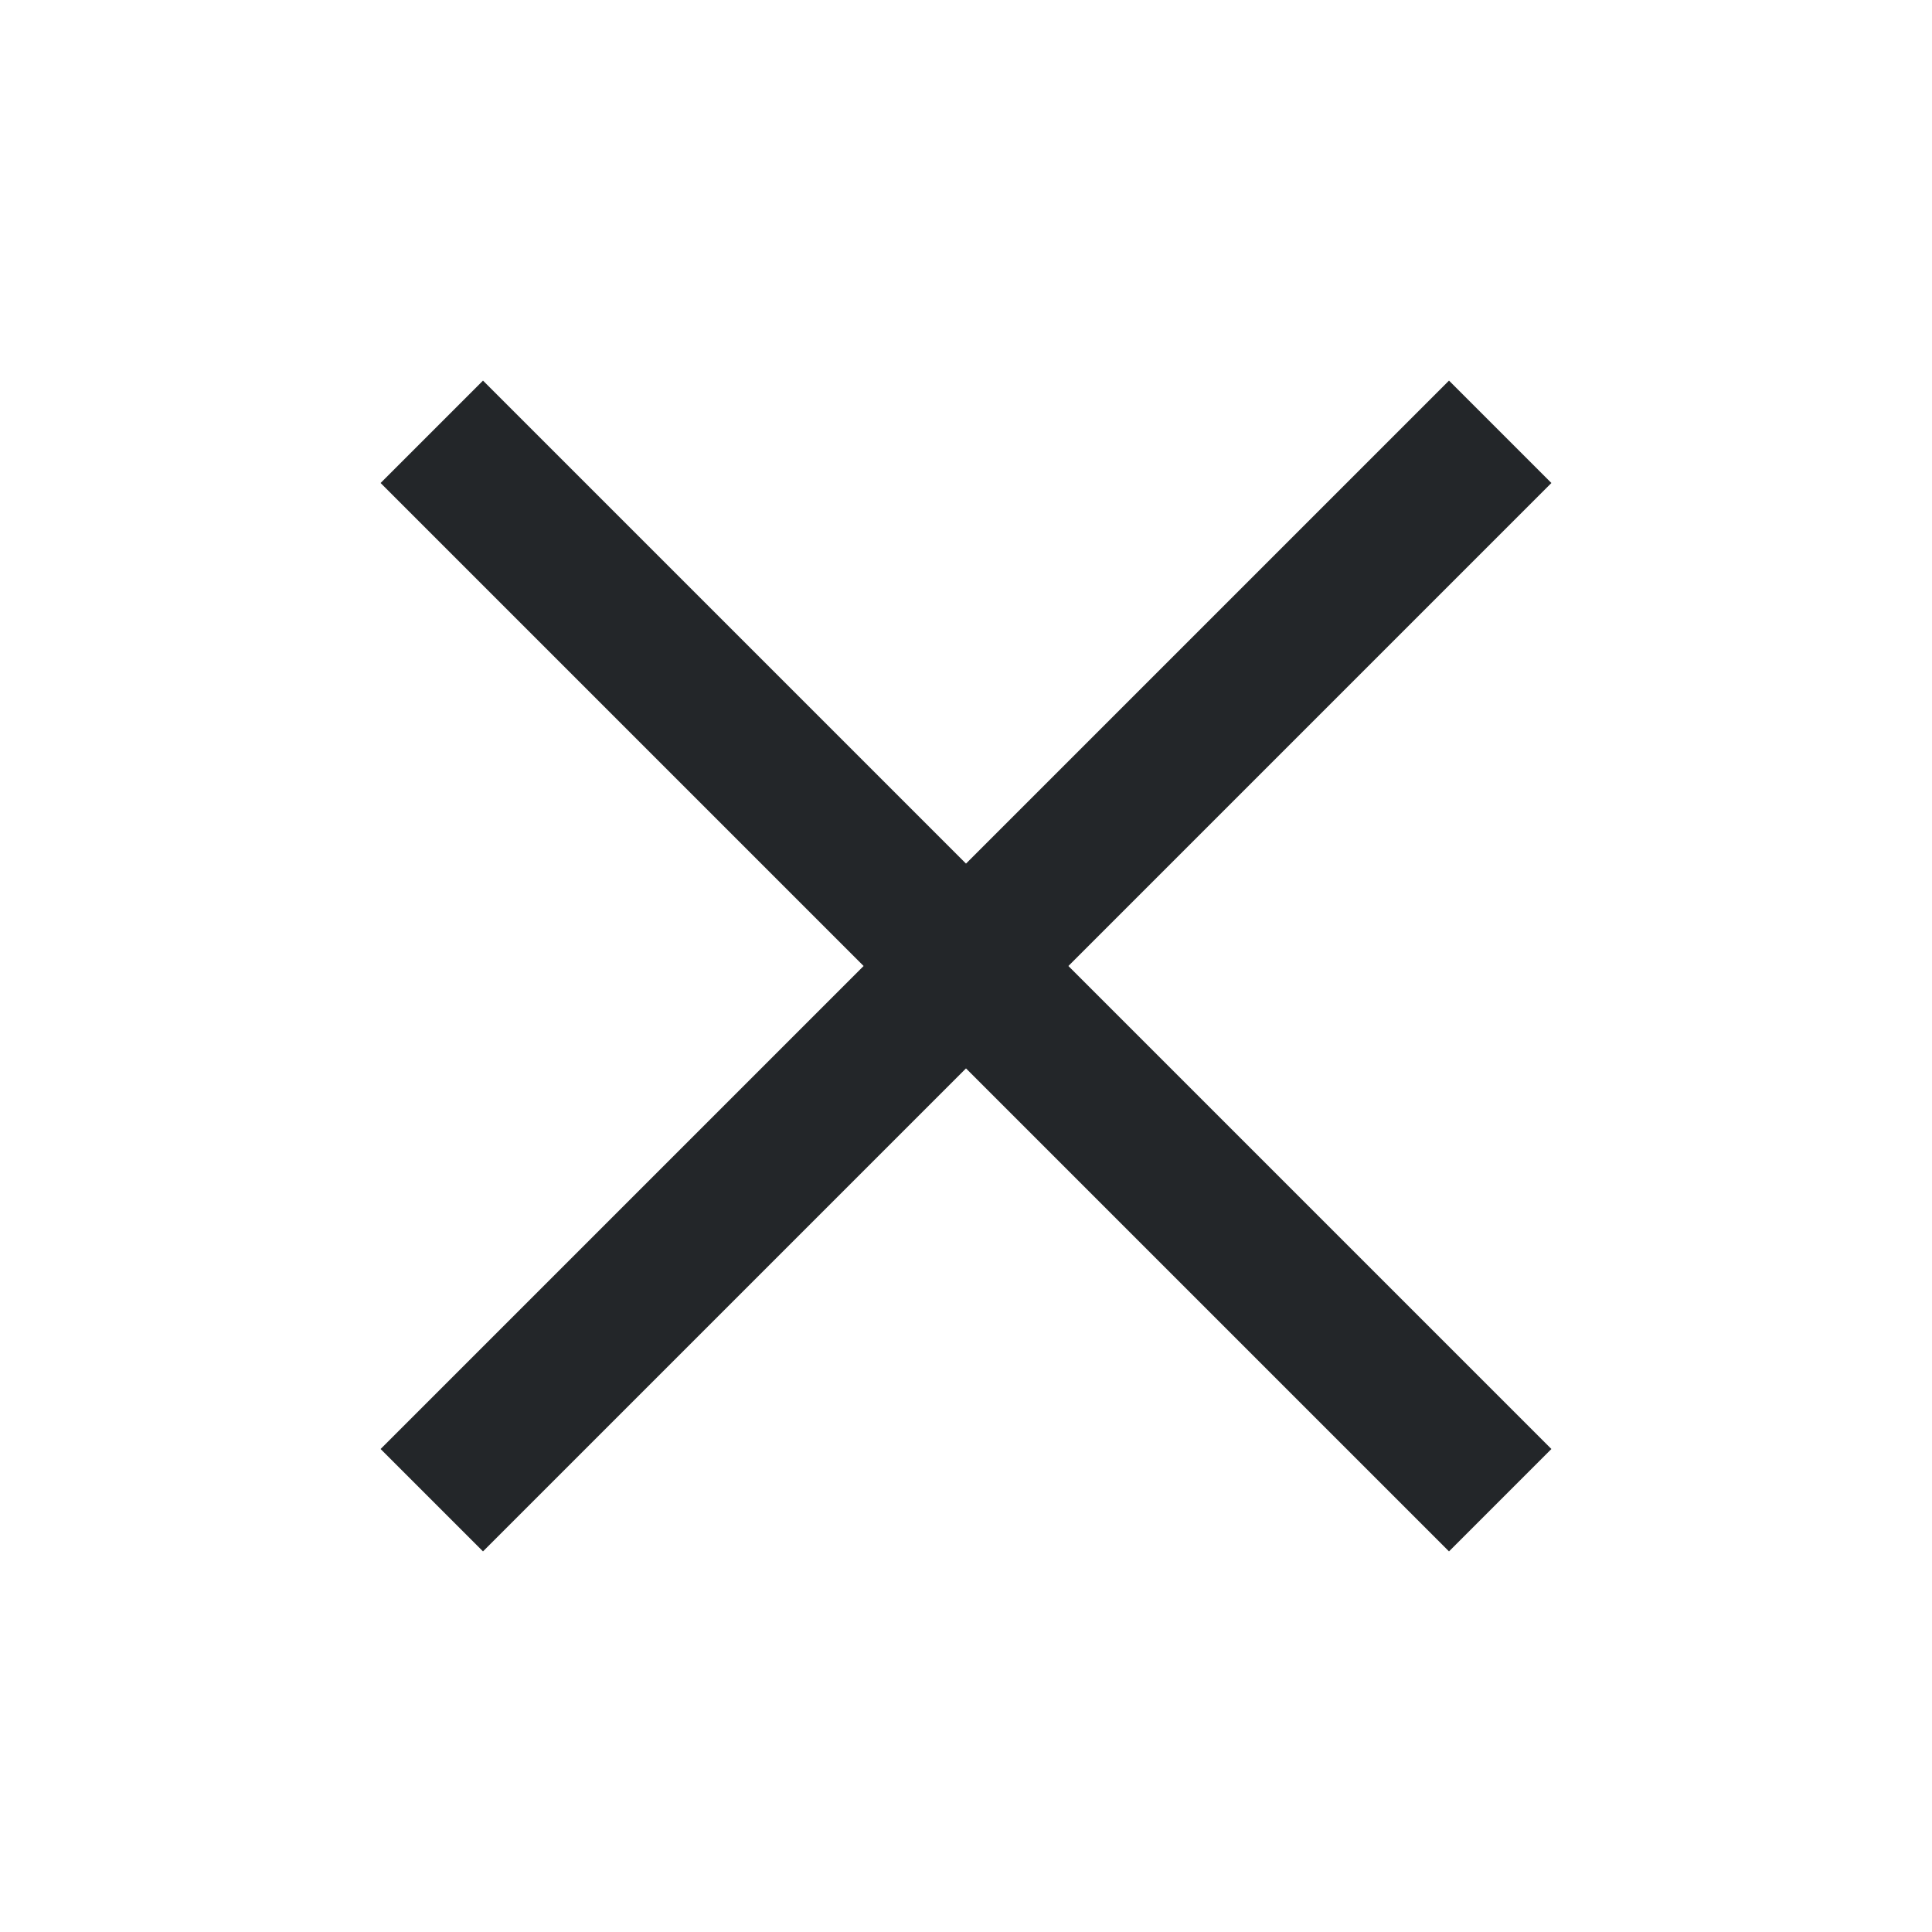
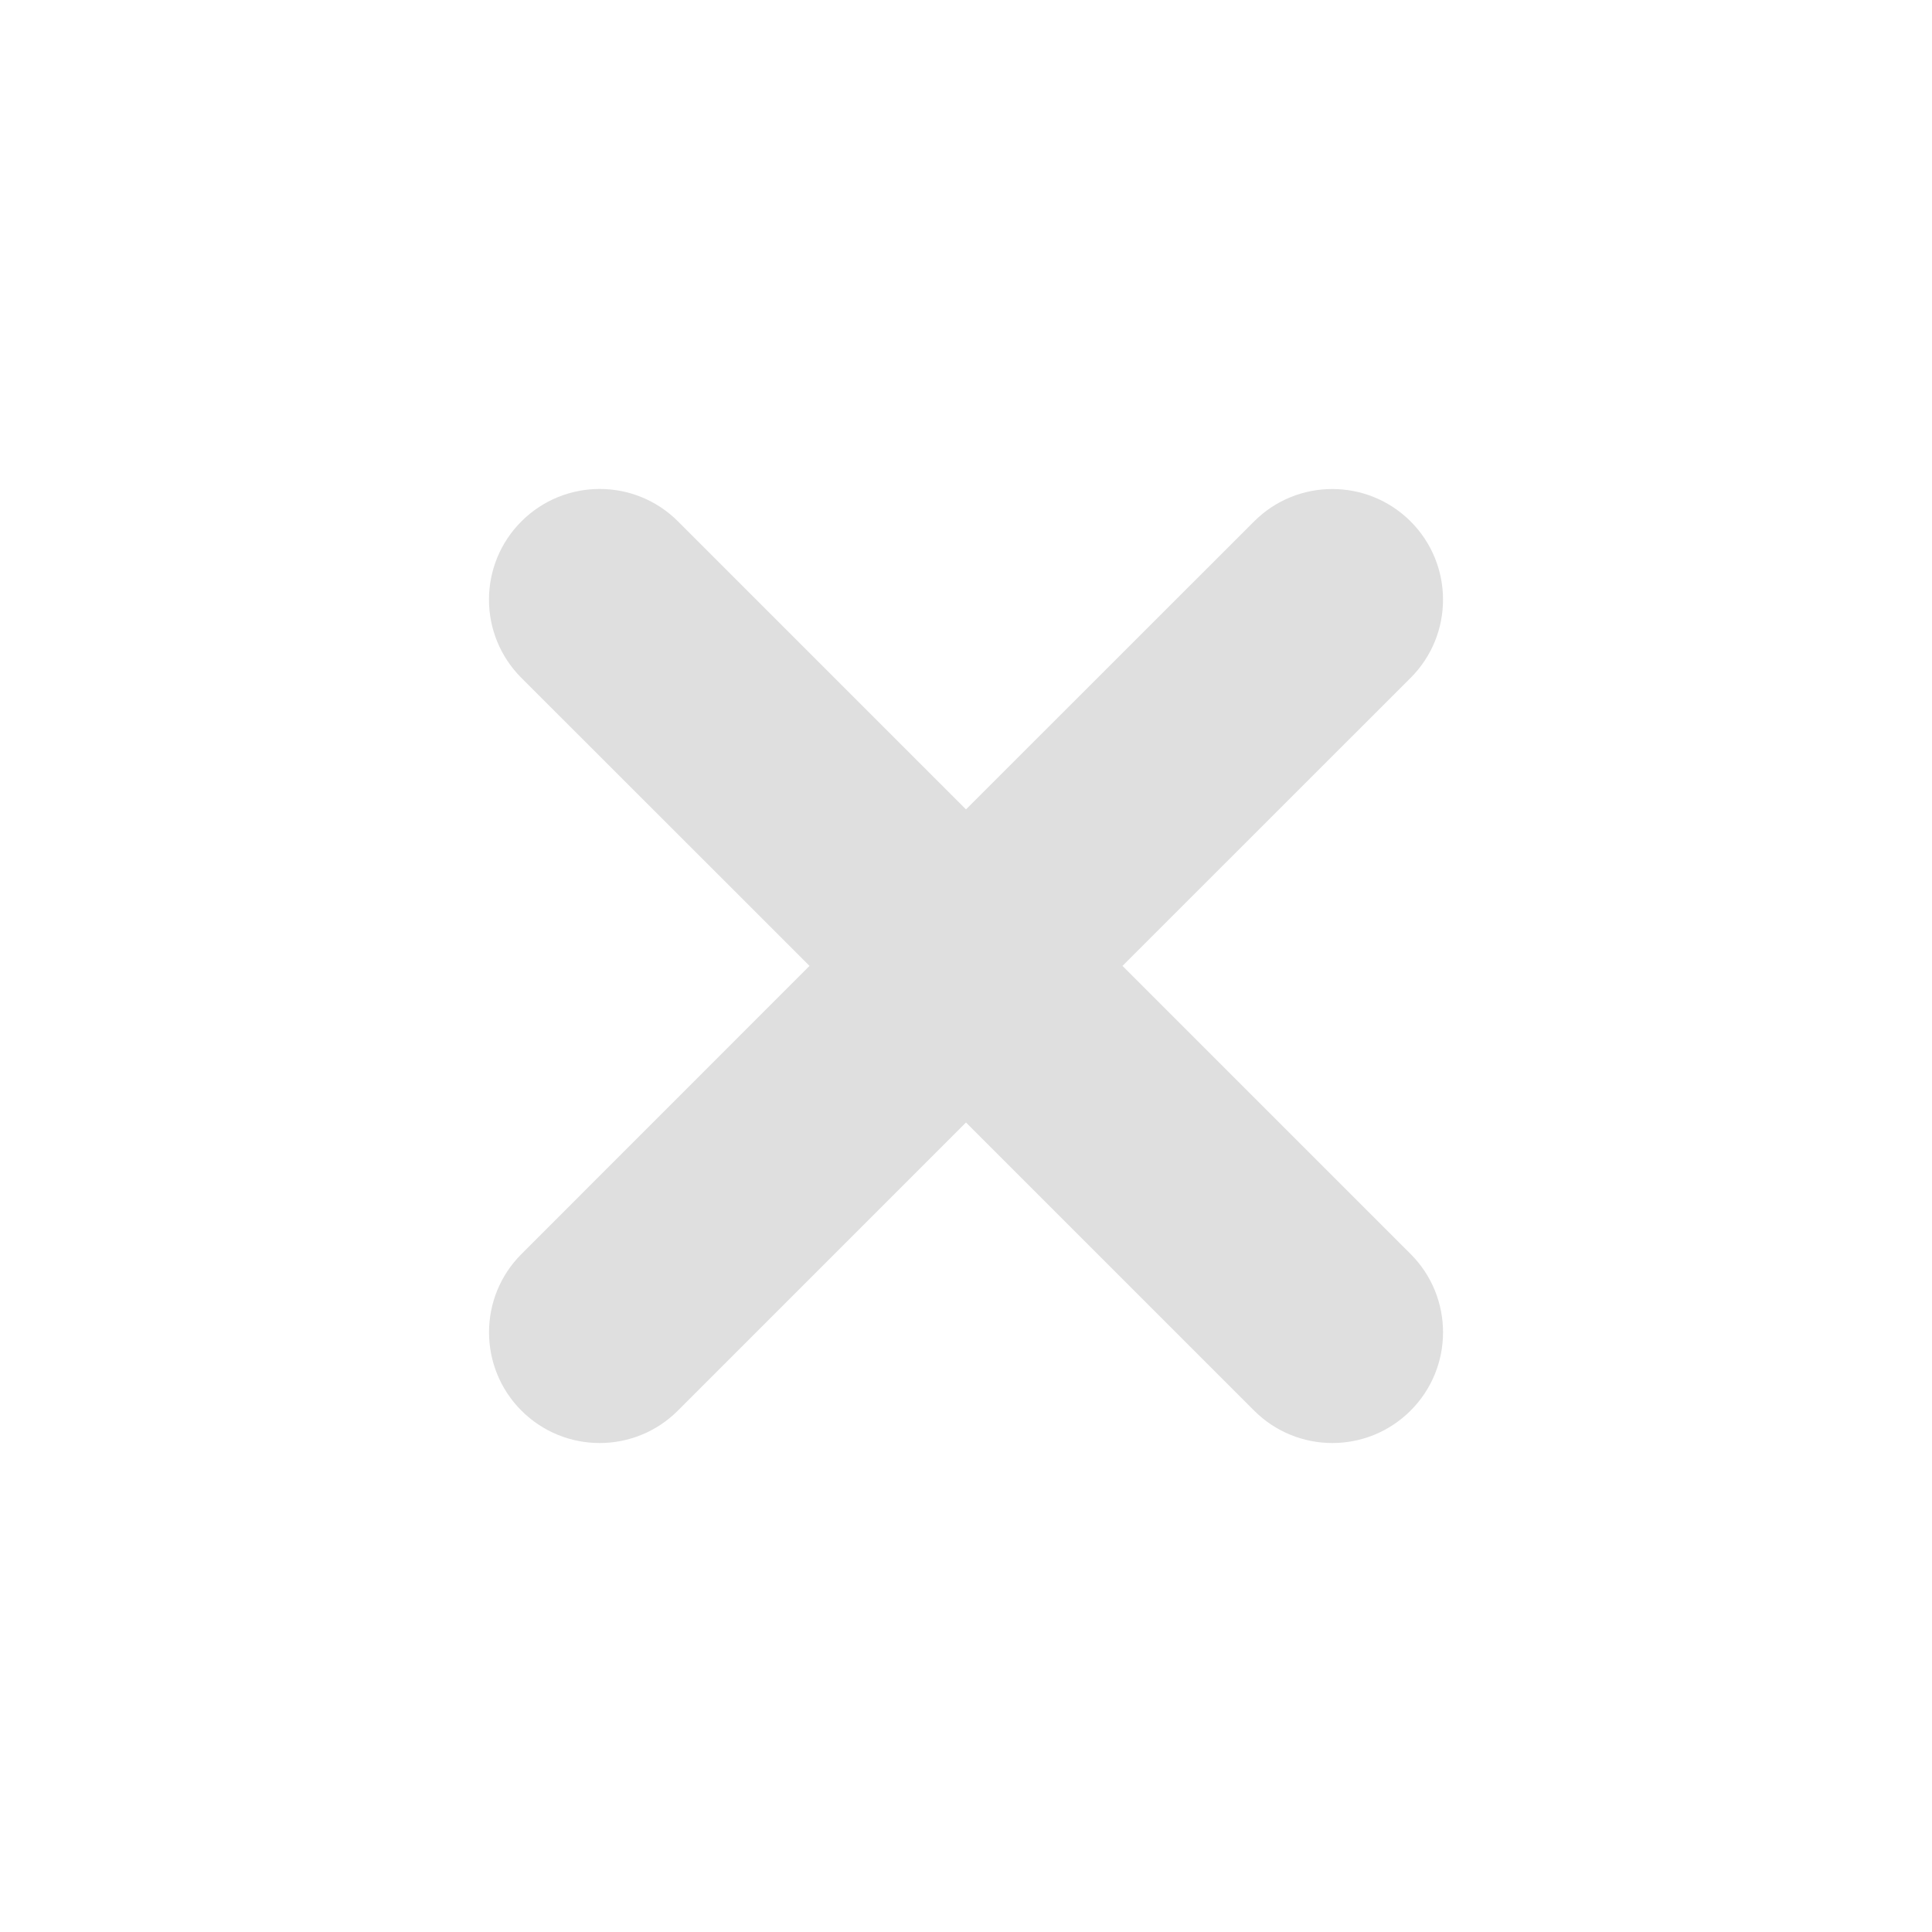
- <svg xmlns="http://www.w3.org/2000/svg" version="1.1" viewBox="0 0 16 16">
+ <svg xmlns="http://www.w3.org/2000/svg" style="fill-rule:evenodd;clip-rule:evenodd;stroke-linejoin:round;stroke-miterlimit:2" width="100%" height="100%" viewBox="0 0 16 16" xml:space="preserve">
  <defs>
-     <style type="text/css" id="current-color-scheme">
-             .ColorScheme-Text {
-                 color:#232629;
-             }
-         </style>
+     <style id="current-color-scheme" type="text/css">
+    .ColorScheme-Text { color:#dfdfdf; } .ColorScheme-Highlight { color:#4285f4; } .ColorScheme-NeutralText { color:#ff9800; } .ColorScheme-PositiveText { color:#4caf50; } .ColorScheme-NegativeText { color:#f44336; }
+   </style>
  </defs>
-   <g class="ColorScheme-Text" stroke-linecap="square">
-     <path d="m4 4 8 8m-8 0 8-8" fill="currentColor" />
-     <path d="M 4,3.152 3.152,4 7.152,8 3.152,12 4,12.848 8,8.848 12,12.848 12.848,12 8.848,8 12.848,4 12,3.152 8,7.152 Z" fill="currentColor" />
-   </g>
+   <path style="fill:currentColor;" class="ColorScheme-Text" d="M8,6.703l2.386,-2.385c0.358,-0.358 0.938,-0.357 1.296,0c0.358,0.358 0.358,0.938 -0,1.296l-2.386,2.385l2.387,2.387c0.357,0.358 0.357,0.938 -0.001,1.296c-0.358,0.358 -0.938,0.358 -1.296,-0l-2.386,-2.386l-2.386,2.386c-0.358,0.358 -0.938,0.358 -1.296,-0c-0.357,-0.358 -0.358,-0.938 -0,-1.296l2.386,-2.387l-2.386,-2.385c-0.358,-0.358 -0.358,-0.938 0,-1.296c0.358,-0.358 0.938,-0.358 1.296,-0.001l2.386,2.386Z" />
</svg>
